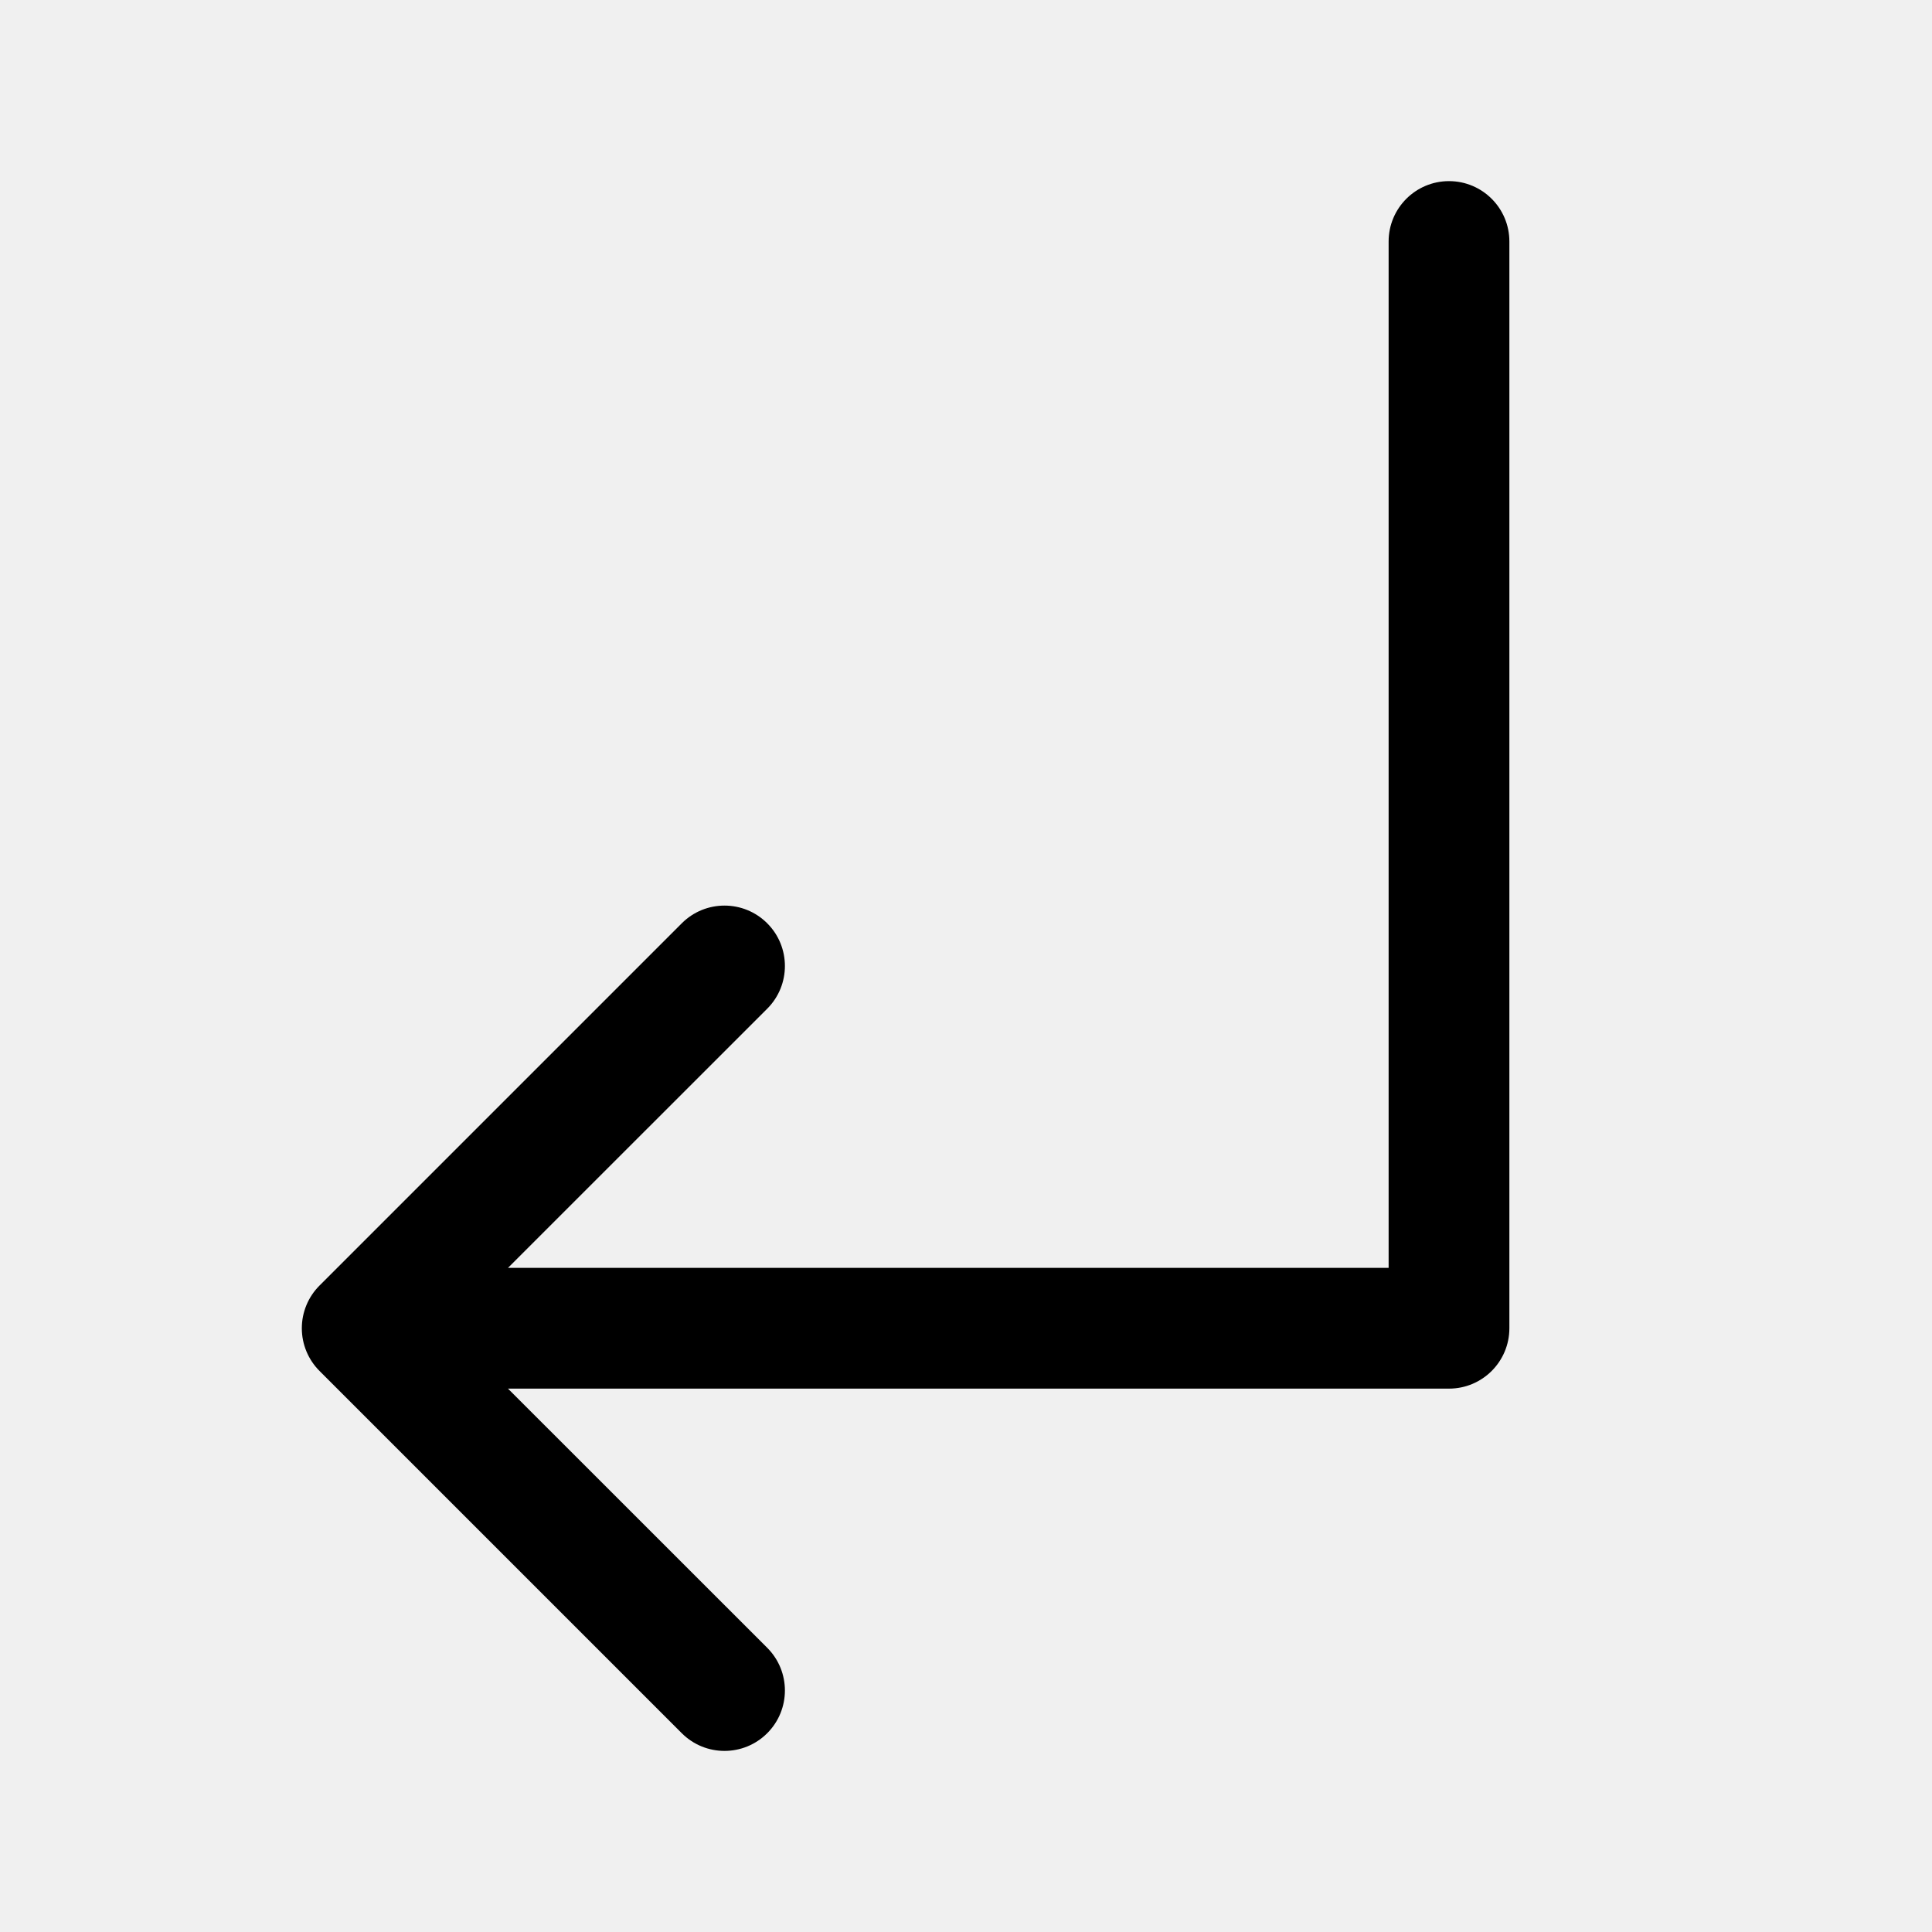
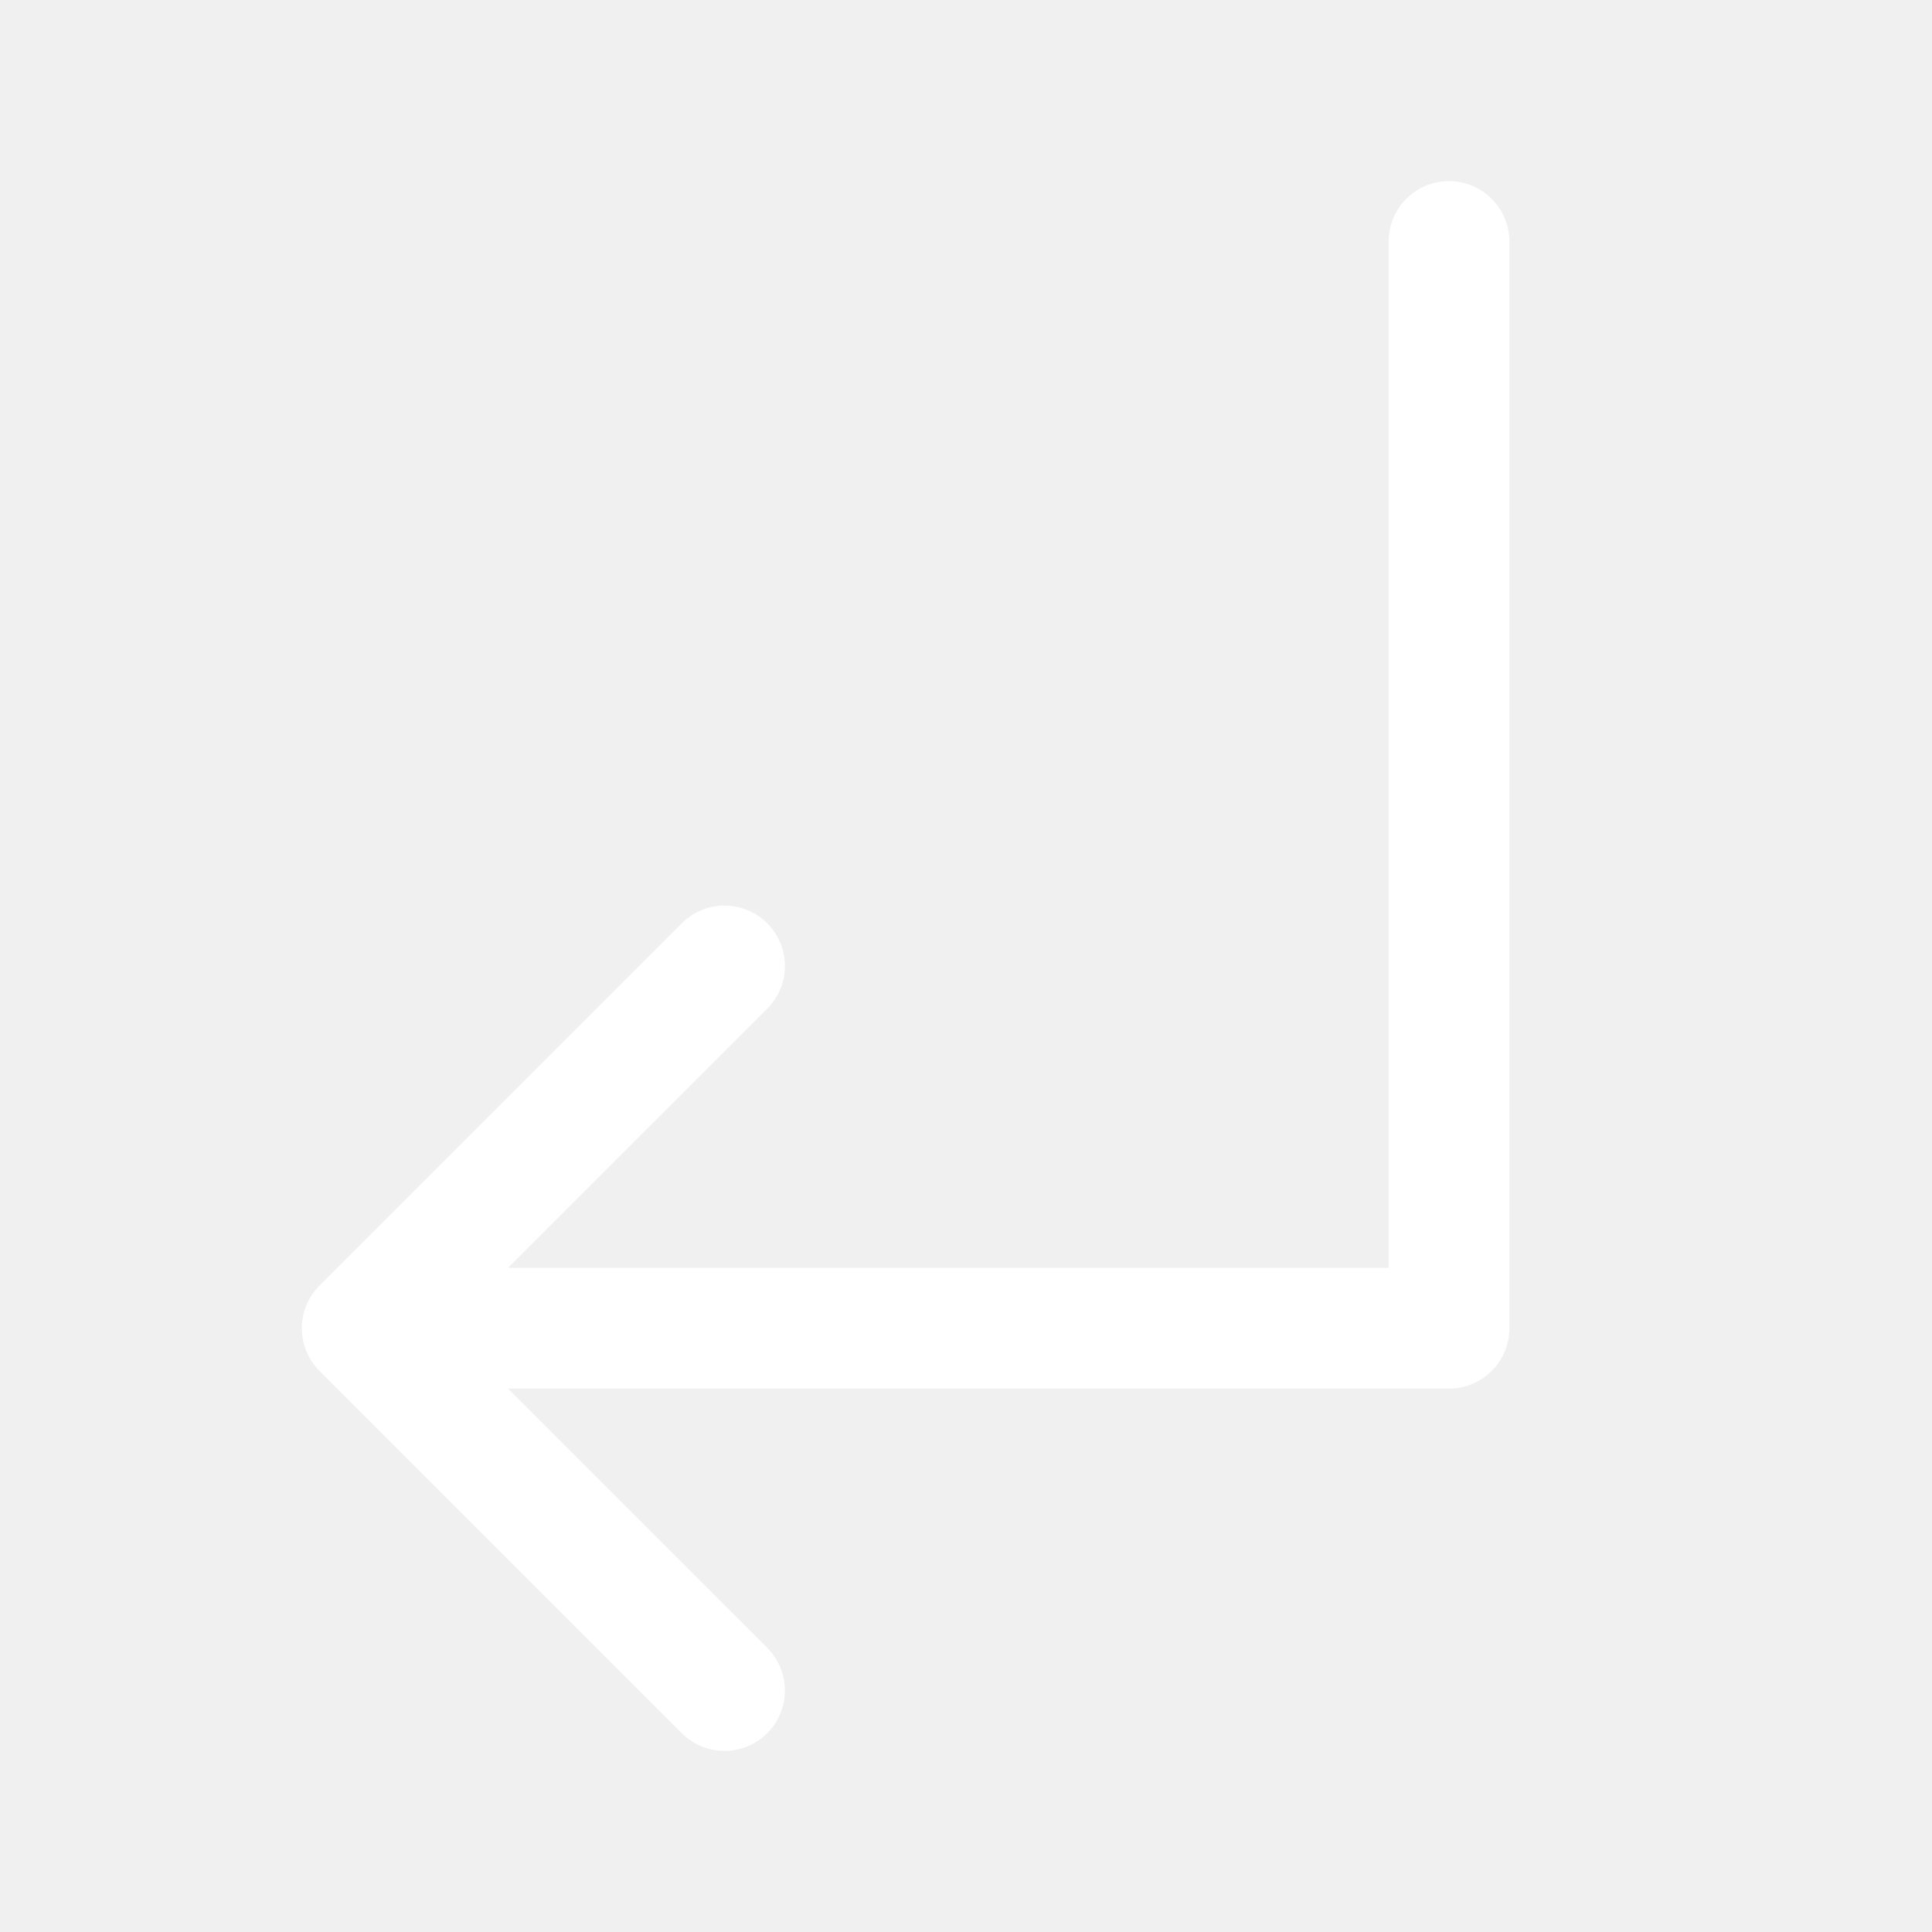
- <svg xmlns="http://www.w3.org/2000/svg" width="32" height="32" fill="#000000" viewBox="0 0 256 256">
+ <svg xmlns="http://www.w3.org/2000/svg" width="32" height="32" fill="#FFFFFF" viewBox="0 0 256 256">
  <path d="M200,32V176a8,8,0,0,1-8,8H67.31l34.35,34.34a8,8,0,0,1-11.32,11.32l-48-48a8,8,0,0,1,0-11.32l48-48a8,8,0,0,1,11.32,11.32L67.31,168H184V32a8,8,0,0,1,16,0Z" />
</svg>
